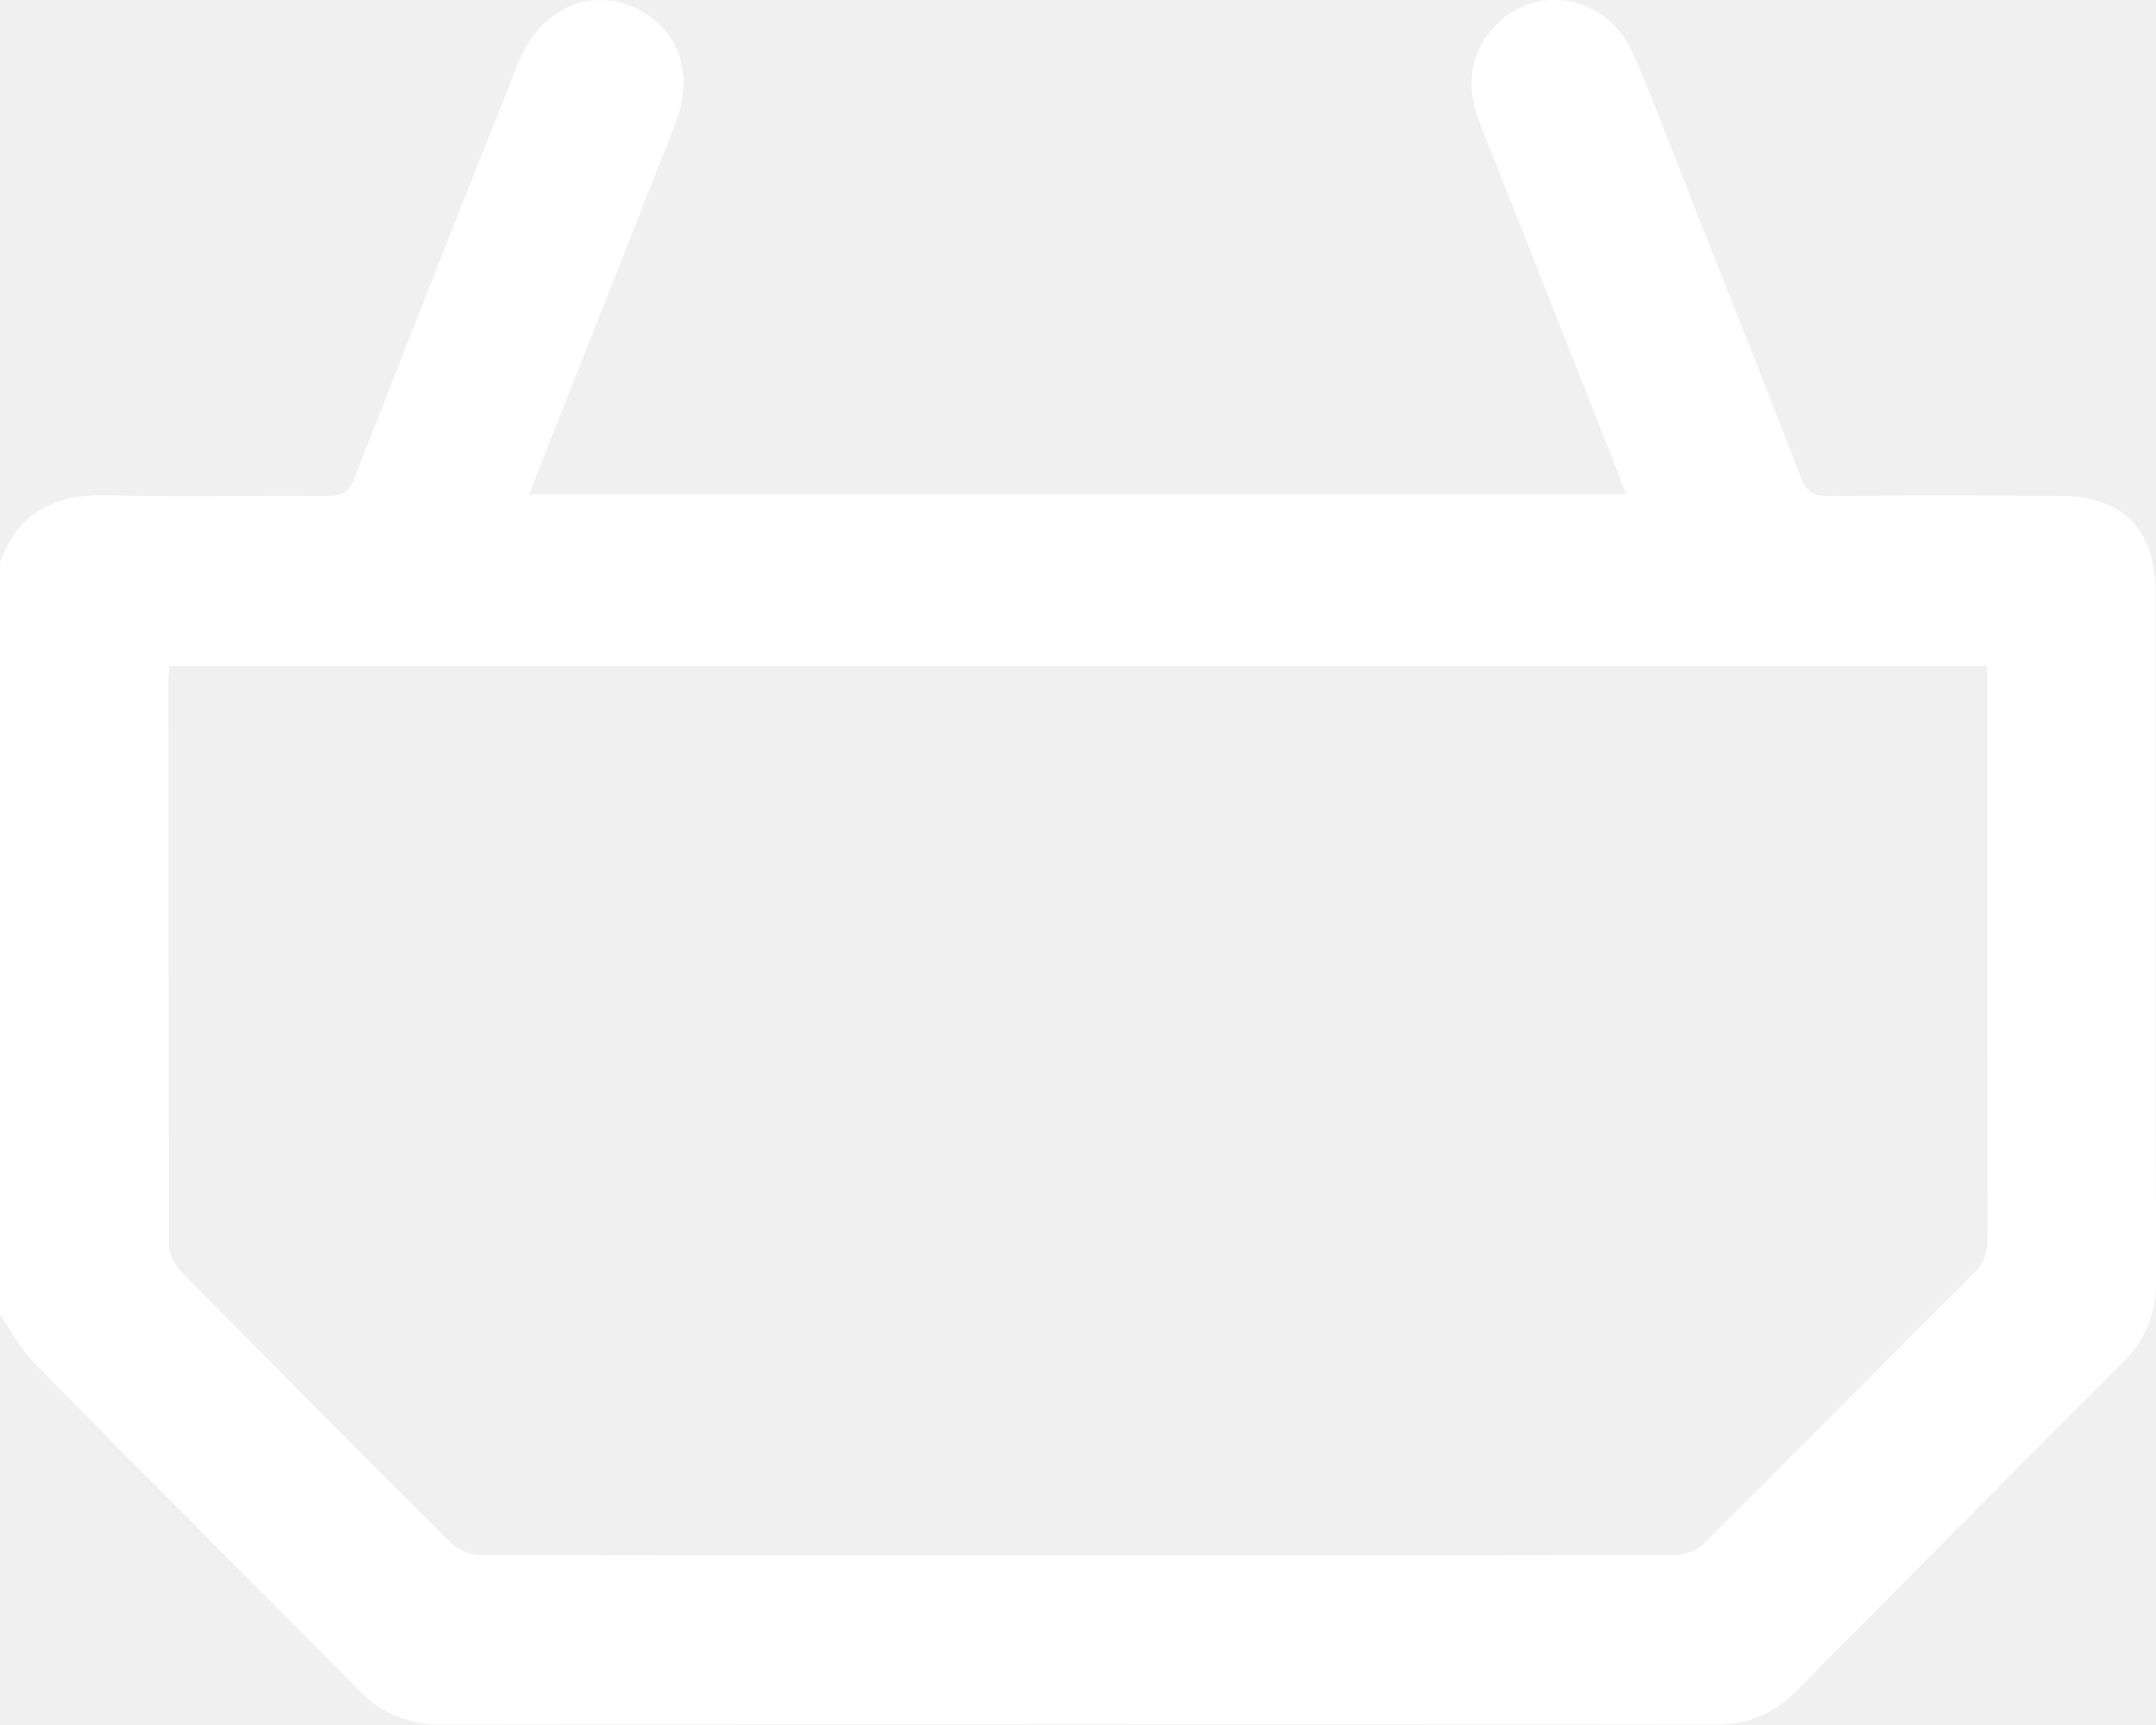
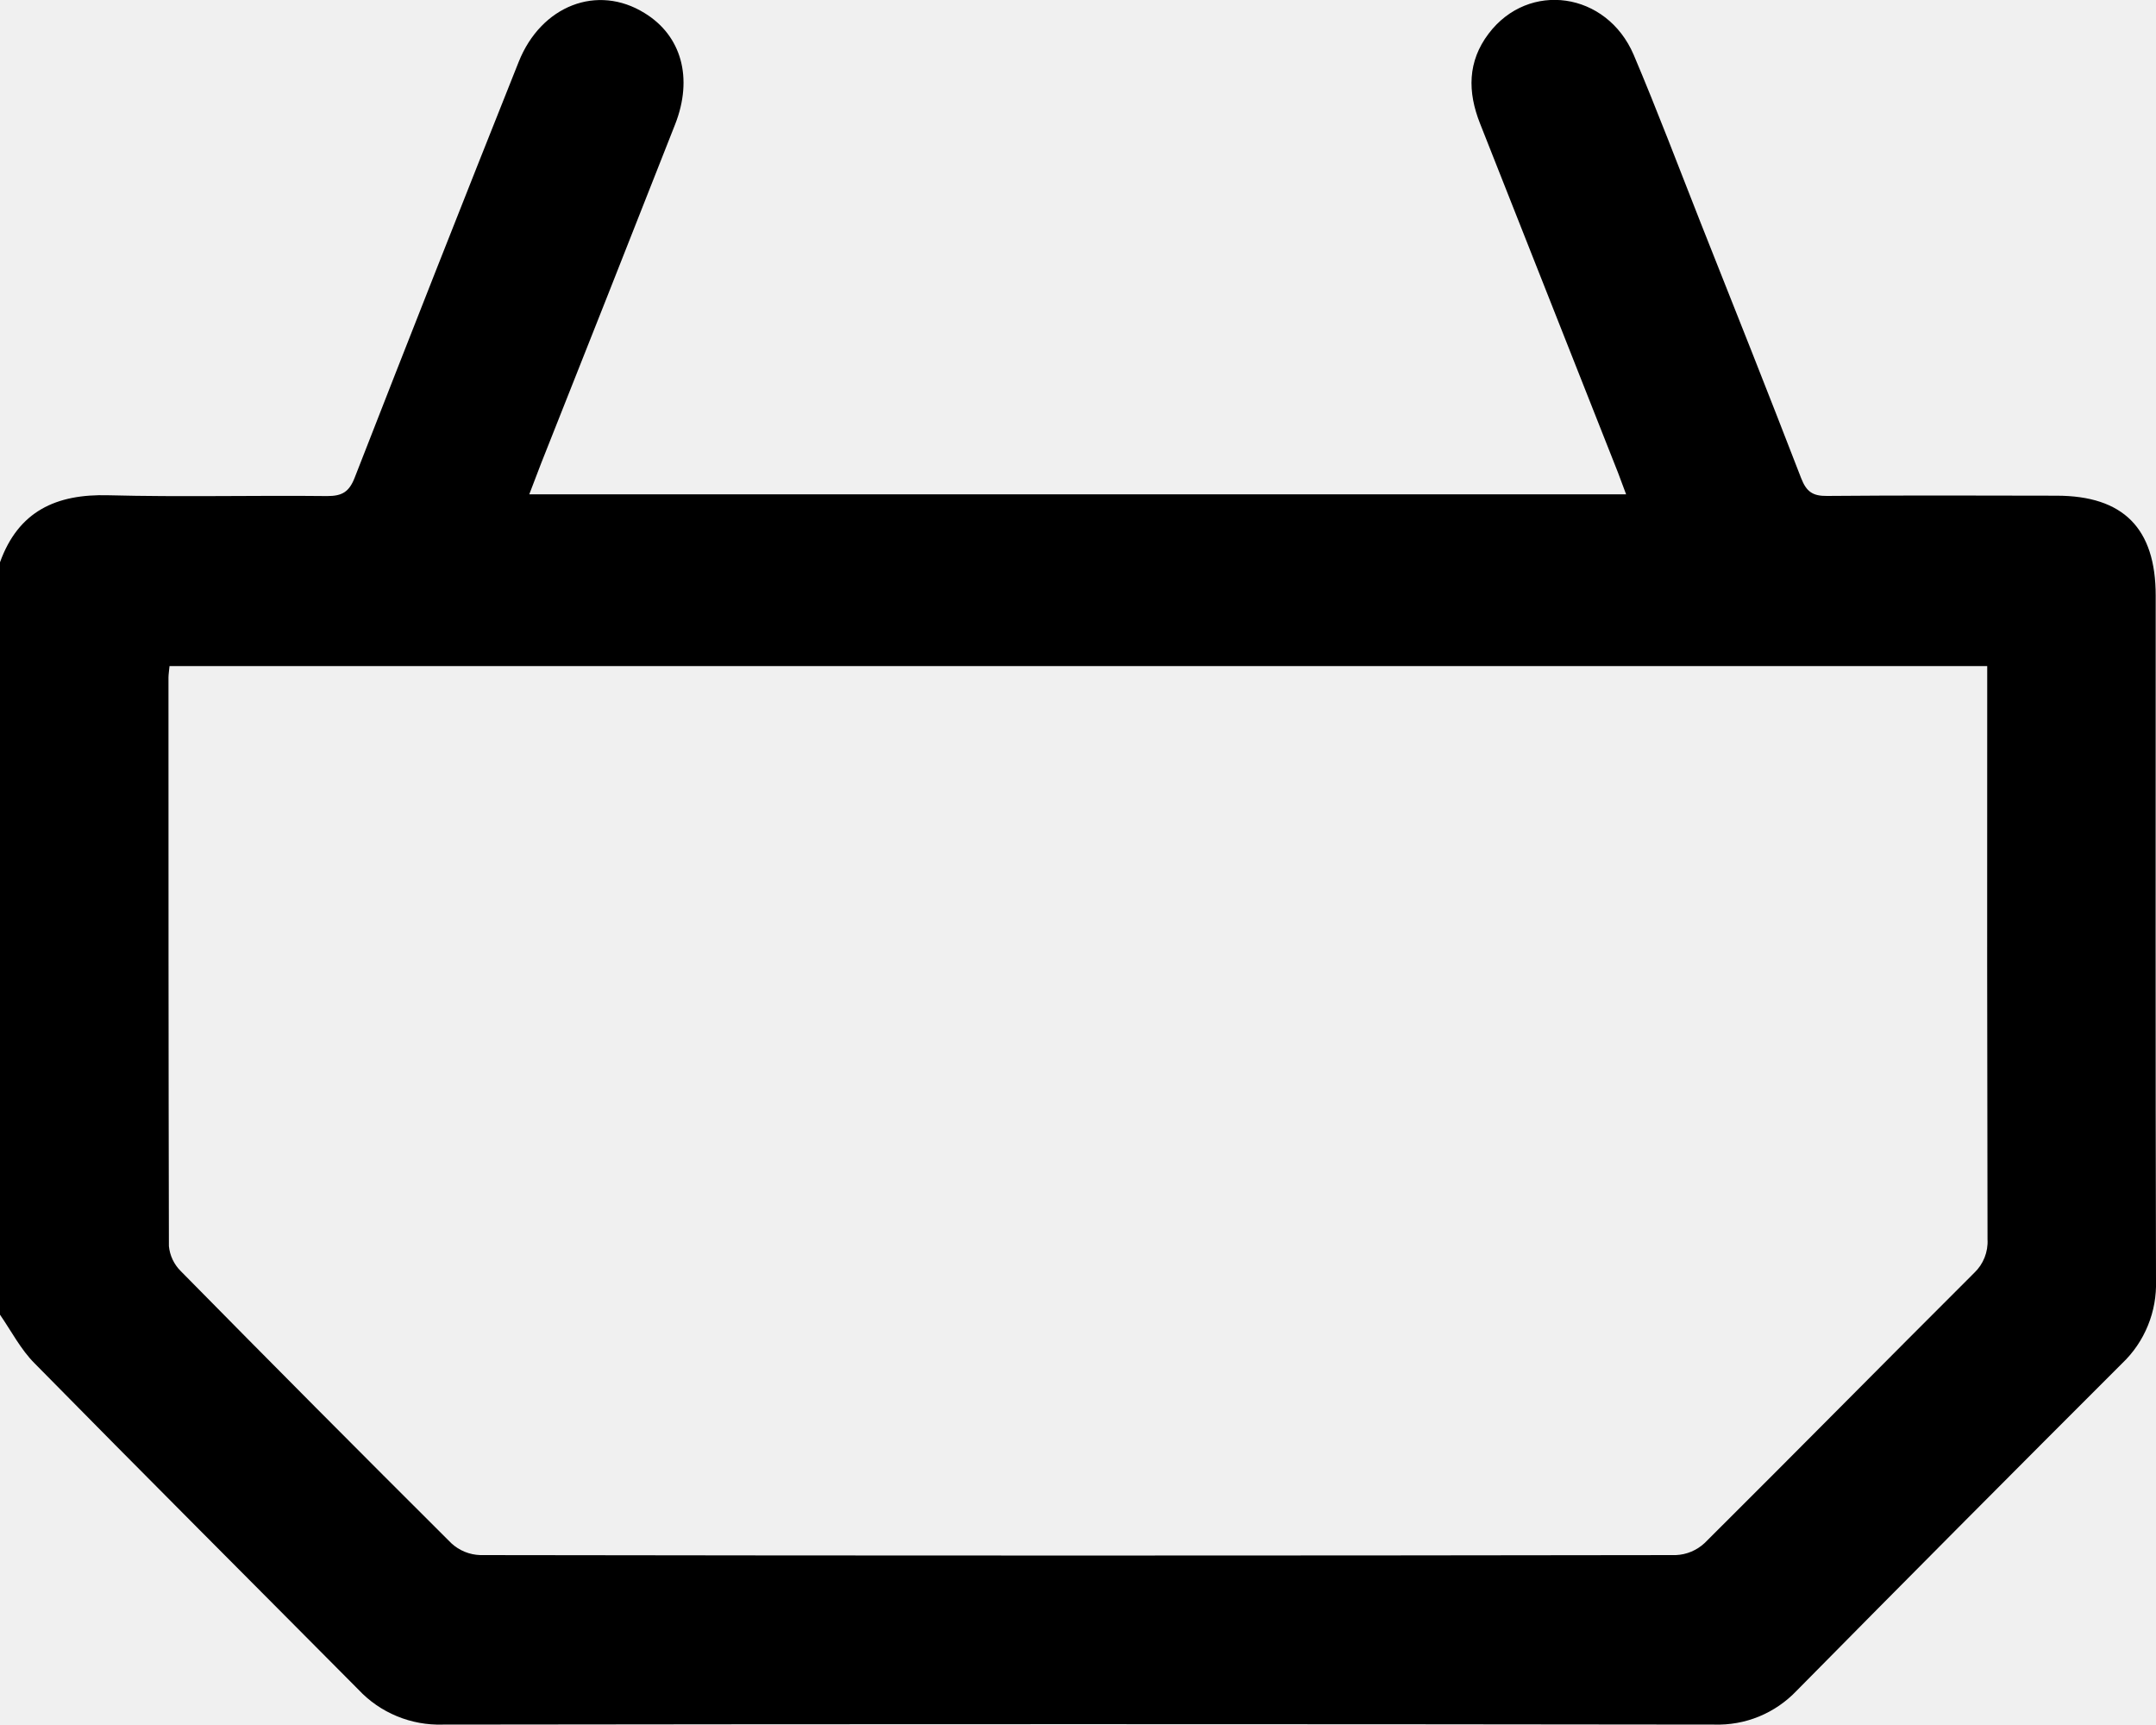
<svg xmlns="http://www.w3.org/2000/svg" width="35" height="28" viewBox="0 0 35 28" fill="none">
-   <path d="M0 9.127C0.299 8.296 0.913 8.016 1.759 8.039C2.946 8.07 4.133 8.039 5.312 8.052C5.552 8.052 5.667 7.987 5.758 7.753C6.637 5.5 7.524 3.25 8.42 1.005C8.785 0.089 9.698 -0.262 10.462 0.211C11.063 0.577 11.255 1.266 10.96 2.018C10.237 3.855 9.512 5.69 8.784 7.522C8.723 7.679 8.664 7.838 8.592 8.024H26.398C26.349 7.893 26.307 7.781 26.266 7.671C25.521 5.783 24.774 3.894 24.027 2.006C23.823 1.492 23.823 0.998 24.166 0.546C24.816 -0.313 26.083 -0.134 26.521 0.89C26.904 1.793 27.251 2.712 27.611 3.624C28.159 5.003 28.706 6.38 29.24 7.763C29.325 7.982 29.429 8.053 29.66 8.05C30.902 8.039 32.143 8.044 33.384 8.046C34.471 8.046 34.995 8.577 34.995 9.669C34.995 13.374 34.99 17.079 35 20.783C35.008 21.034 34.964 21.283 34.869 21.515C34.775 21.747 34.633 21.956 34.452 22.128C32.684 23.894 30.922 25.665 29.167 27.443C28.995 27.624 28.787 27.767 28.556 27.862C28.325 27.957 28.076 28.001 27.827 27.993C20.95 27.984 14.07 27.984 7.188 27.993C6.933 28.001 6.679 27.955 6.443 27.857C6.207 27.76 5.994 27.613 5.819 27.426C4.07 25.664 2.308 23.905 0.563 22.131C0.339 21.908 0.183 21.605 0 21.34V9.127ZM2.752 10.812C2.745 10.891 2.735 10.947 2.735 11.001C2.735 14.077 2.735 17.153 2.742 20.228C2.757 20.381 2.825 20.524 2.934 20.632C4.391 22.112 5.856 23.585 7.327 25.05C7.456 25.169 7.623 25.237 7.797 25.242C14.266 25.252 20.736 25.252 27.205 25.242C27.38 25.235 27.545 25.165 27.673 25.046C29.138 23.589 30.588 22.118 32.05 20.66C32.123 20.591 32.18 20.506 32.217 20.413C32.254 20.319 32.271 20.219 32.265 20.118C32.259 17.134 32.257 14.149 32.26 11.165V10.812H2.752Z" fill="white" />
+   <path d="M0 9.127C0.299 8.296 0.913 8.016 1.759 8.039C2.946 8.07 4.133 8.039 5.312 8.052C5.552 8.052 5.667 7.987 5.758 7.753C6.637 5.5 7.524 3.25 8.42 1.005C8.785 0.089 9.698 -0.262 10.462 0.211C11.063 0.577 11.255 1.266 10.96 2.018C10.237 3.855 9.512 5.69 8.784 7.522C8.723 7.679 8.664 7.838 8.592 8.024H26.398C26.349 7.893 26.307 7.781 26.266 7.671C25.521 5.783 24.774 3.894 24.027 2.006C23.823 1.492 23.823 0.998 24.166 0.546C24.816 -0.313 26.083 -0.134 26.521 0.89C26.904 1.793 27.251 2.712 27.611 3.624C28.159 5.003 28.706 6.38 29.24 7.763C29.325 7.982 29.429 8.053 29.66 8.05C30.902 8.039 32.143 8.044 33.384 8.046C34.471 8.046 34.995 8.577 34.995 9.669C34.995 13.374 34.99 17.079 35 20.783C35.008 21.034 34.964 21.283 34.869 21.515C34.775 21.747 34.633 21.956 34.452 22.128C32.684 23.894 30.922 25.665 29.167 27.443C28.995 27.624 28.787 27.767 28.556 27.862C28.325 27.957 28.076 28.001 27.827 27.993C20.95 27.984 14.07 27.984 7.188 27.993C6.933 28.001 6.679 27.955 6.443 27.857C6.207 27.76 5.994 27.613 5.819 27.426C4.07 25.664 2.308 23.905 0.563 22.131C0.339 21.908 0.183 21.605 0 21.34V9.127ZM2.752 10.812C2.745 10.891 2.735 10.947 2.735 11.001C2.735 14.077 2.735 17.153 2.742 20.228C2.757 20.381 2.825 20.524 2.934 20.632C4.391 22.112 5.856 23.585 7.327 25.05C7.456 25.169 7.623 25.237 7.797 25.242C14.266 25.252 20.736 25.252 27.205 25.242C27.38 25.235 27.545 25.165 27.673 25.046C29.138 23.589 30.588 22.118 32.05 20.66C32.123 20.591 32.18 20.506 32.217 20.413C32.254 20.319 32.271 20.219 32.265 20.118C32.259 17.134 32.257 14.149 32.26 11.165V10.812H2.752Z" fill="black" />
</svg>
